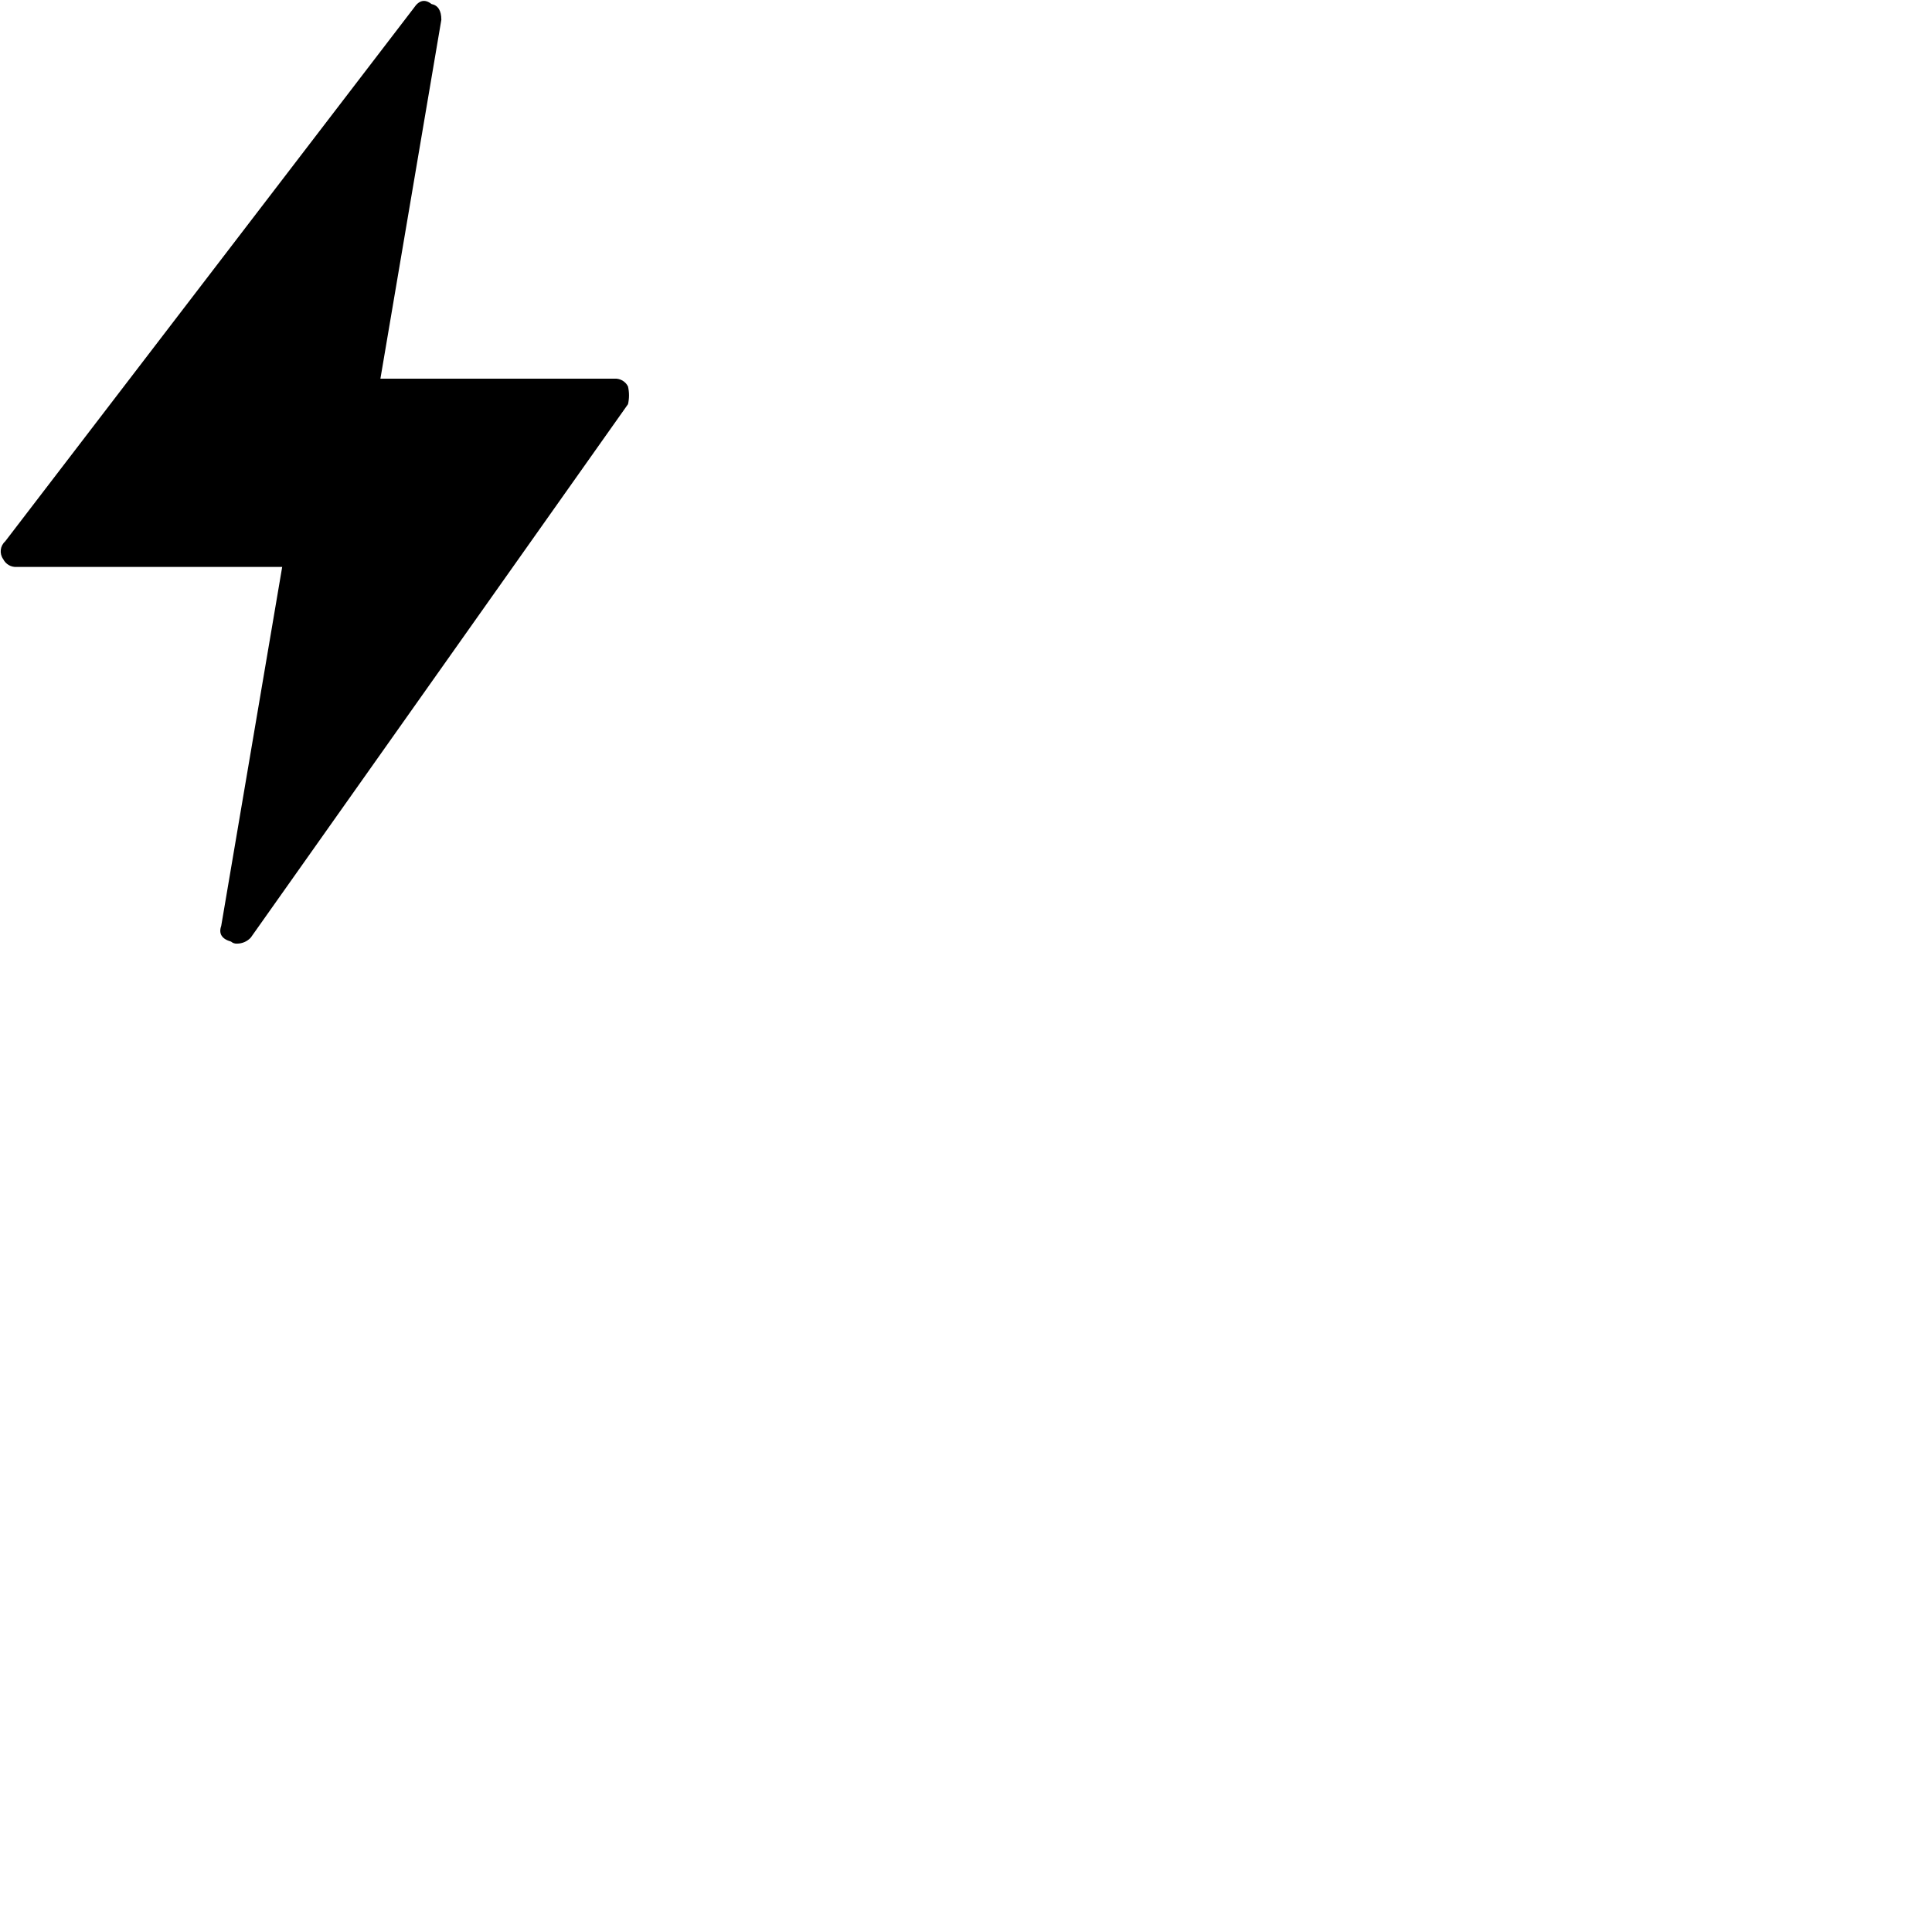
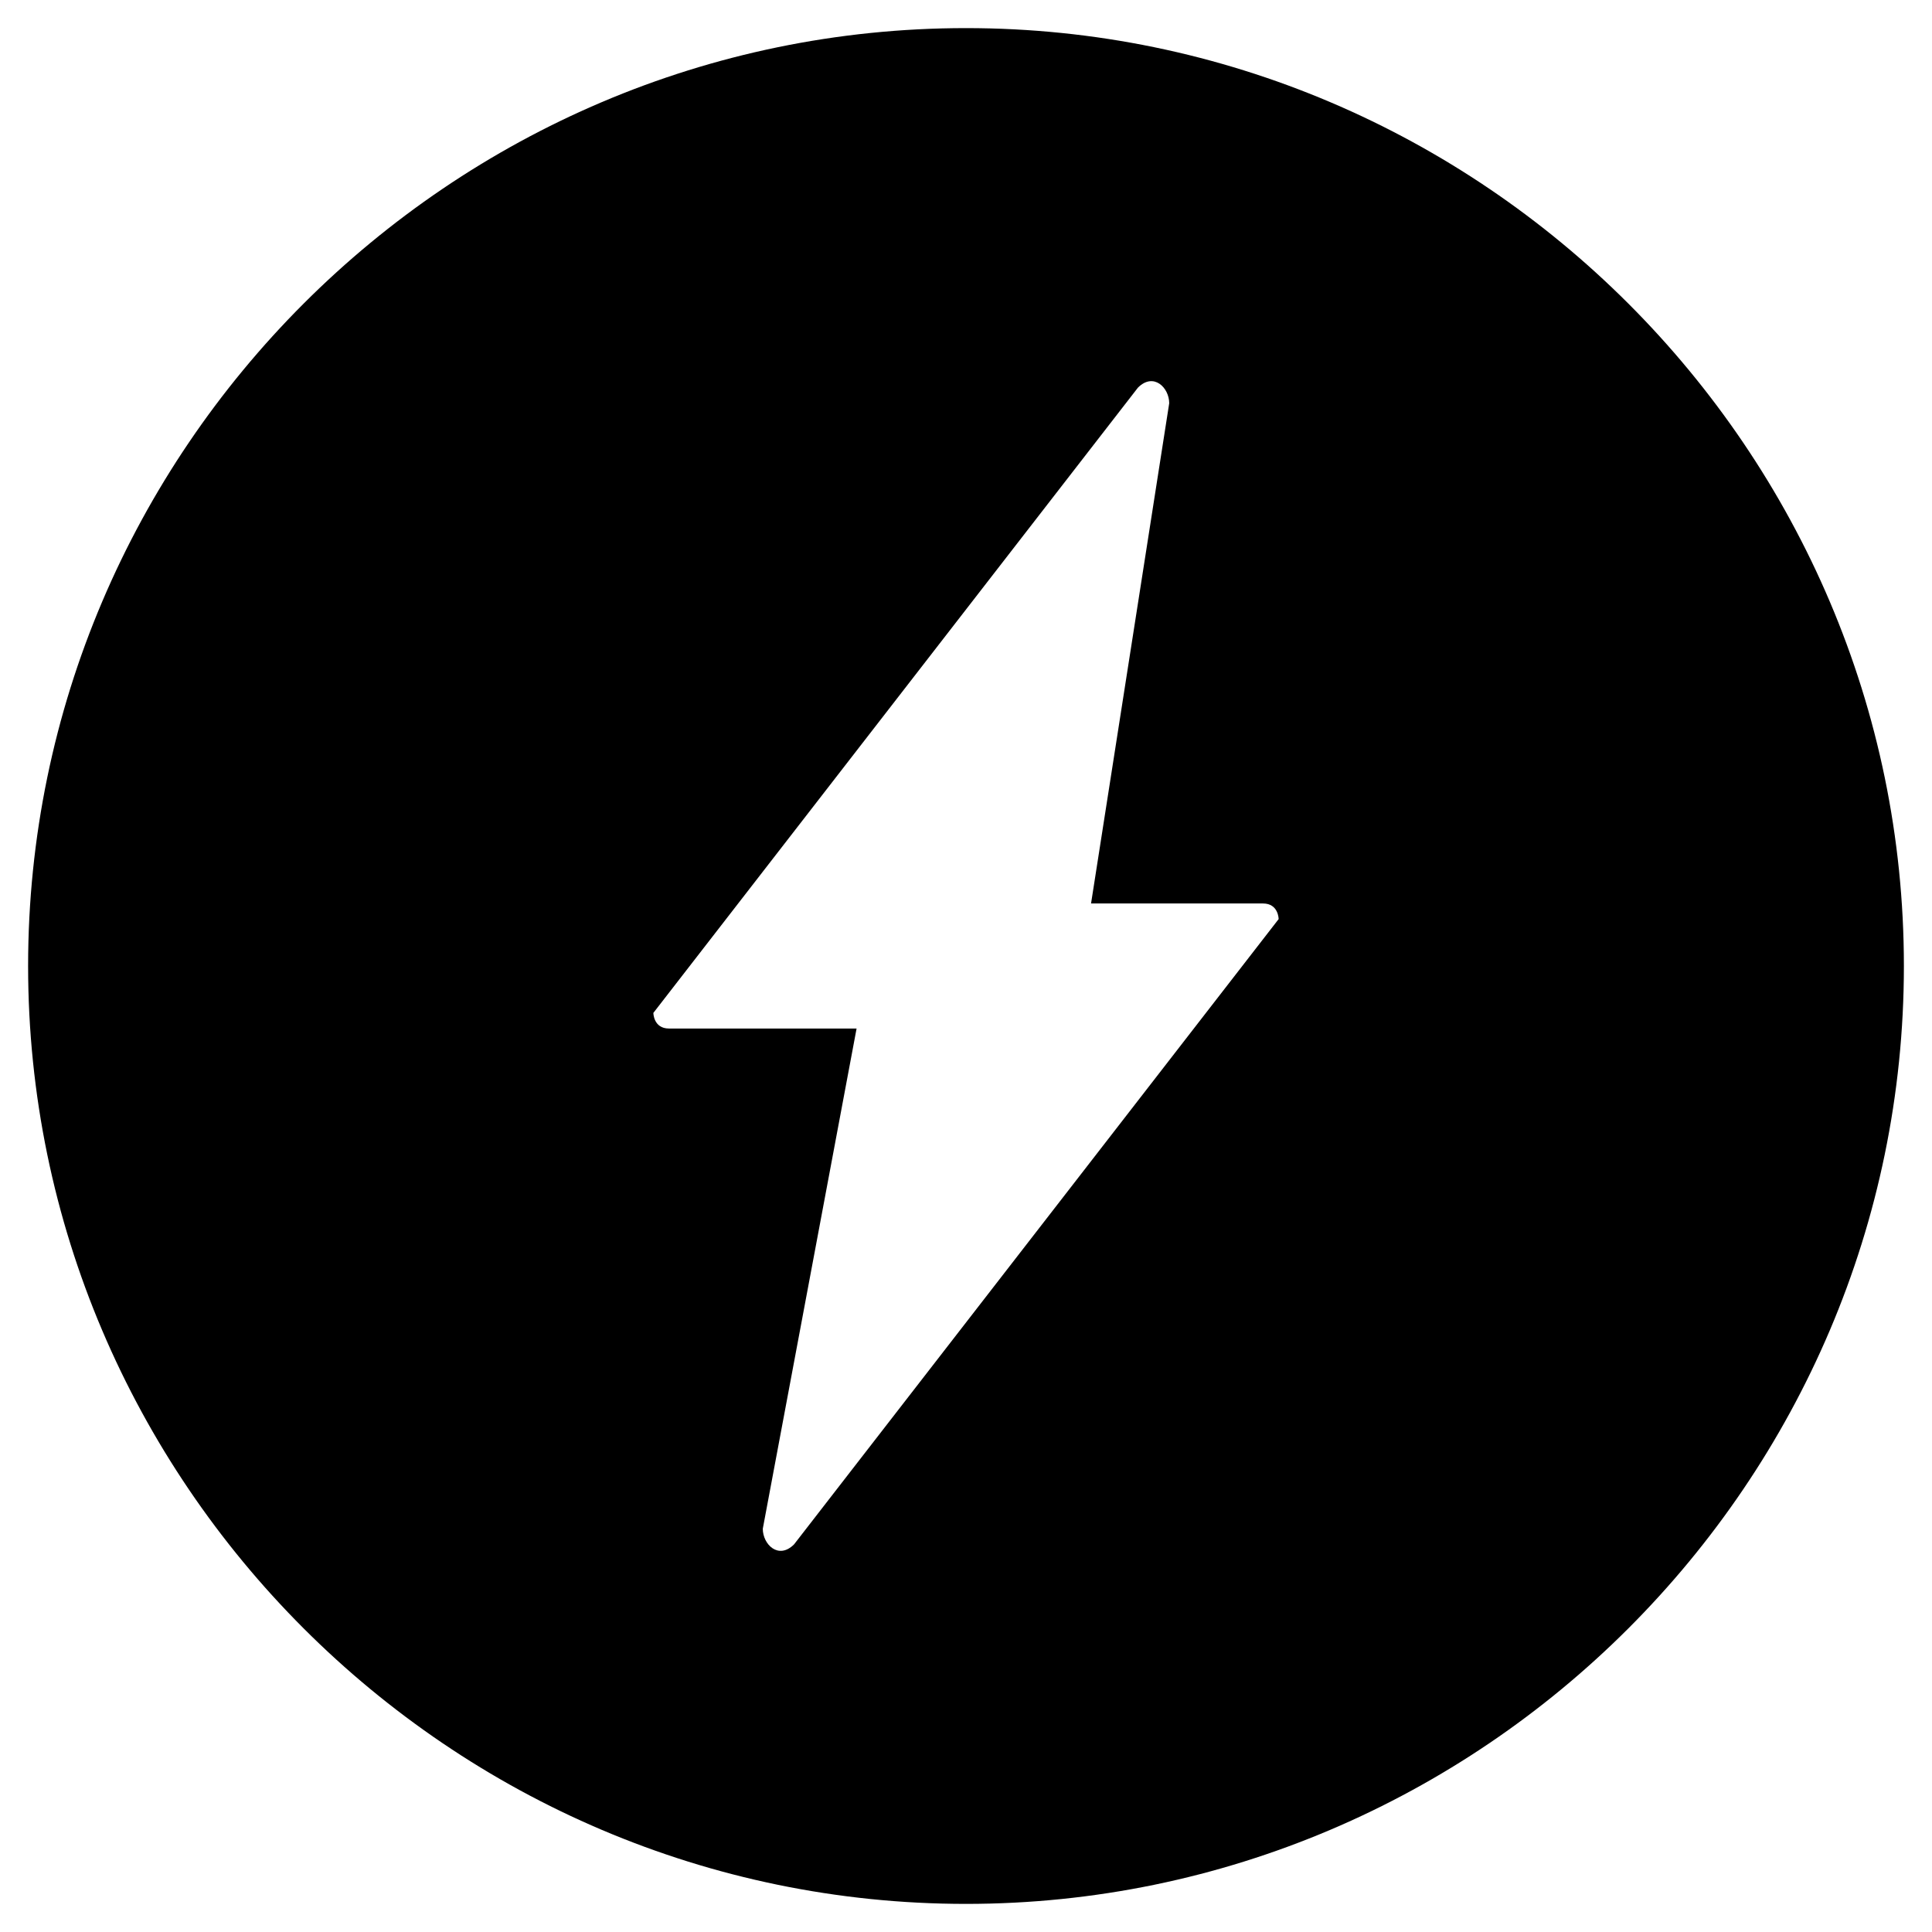
- <svg xmlns="http://www.w3.org/2000/svg" width="50px" height="50px" viewBox="0 0 50 50" version="1.1">
-   <path d="M6.133,24.421 C6.077,24.424 6.022,24.406 5.98,24.369 C5.742,24.301 5.654,24.166 5.725,23.963 L7.303,14.672 L0.438,14.672 C0.289,14.684 0.148,14.603 0.082,14.469 C-0.02,14.326 0.002,14.129 0.133,14.012 L10.71,0.206 C10.845,0.003 10.997,-0.03 11.167,0.104 C11.336,0.138 11.422,0.274 11.422,0.511 L9.845,9.8 L15.897,9.8 C16.046,9.789 16.187,9.869 16.253,10.003 C16.287,10.154 16.287,10.31 16.253,10.46 L6.49,24.265 C6.398,24.365 6.268,24.421 6.133,24.421 Z" id="路径" />
+ <svg xmlns="http://www.w3.org/2000/svg" t="1574836979700" viewBox="0 0 1024 1024" version="1.1" p-id="1911" width="32" height="32">
+   <path d="M512 14.897c-273.406 0-497.103 223.696-497.103 497.103s223.696 497.103 497.103 497.103 497.103-223.696 497.103-497.103-223.696-497.103-497.103-497.103z m165.701 472.248l-256.836 331.402c-8.285 8.285-16.57 0-16.57-8.285l49.71-265.121h-99.421c-8.285 0-8.285-8.285-8.285-8.285l256.836-331.402c8.285-8.285 16.57 0 16.57 8.285l-41.425 265.121h91.135c8.285 0 8.285 8.285 8.285 8.285z" p-id="1912" />
</svg>
